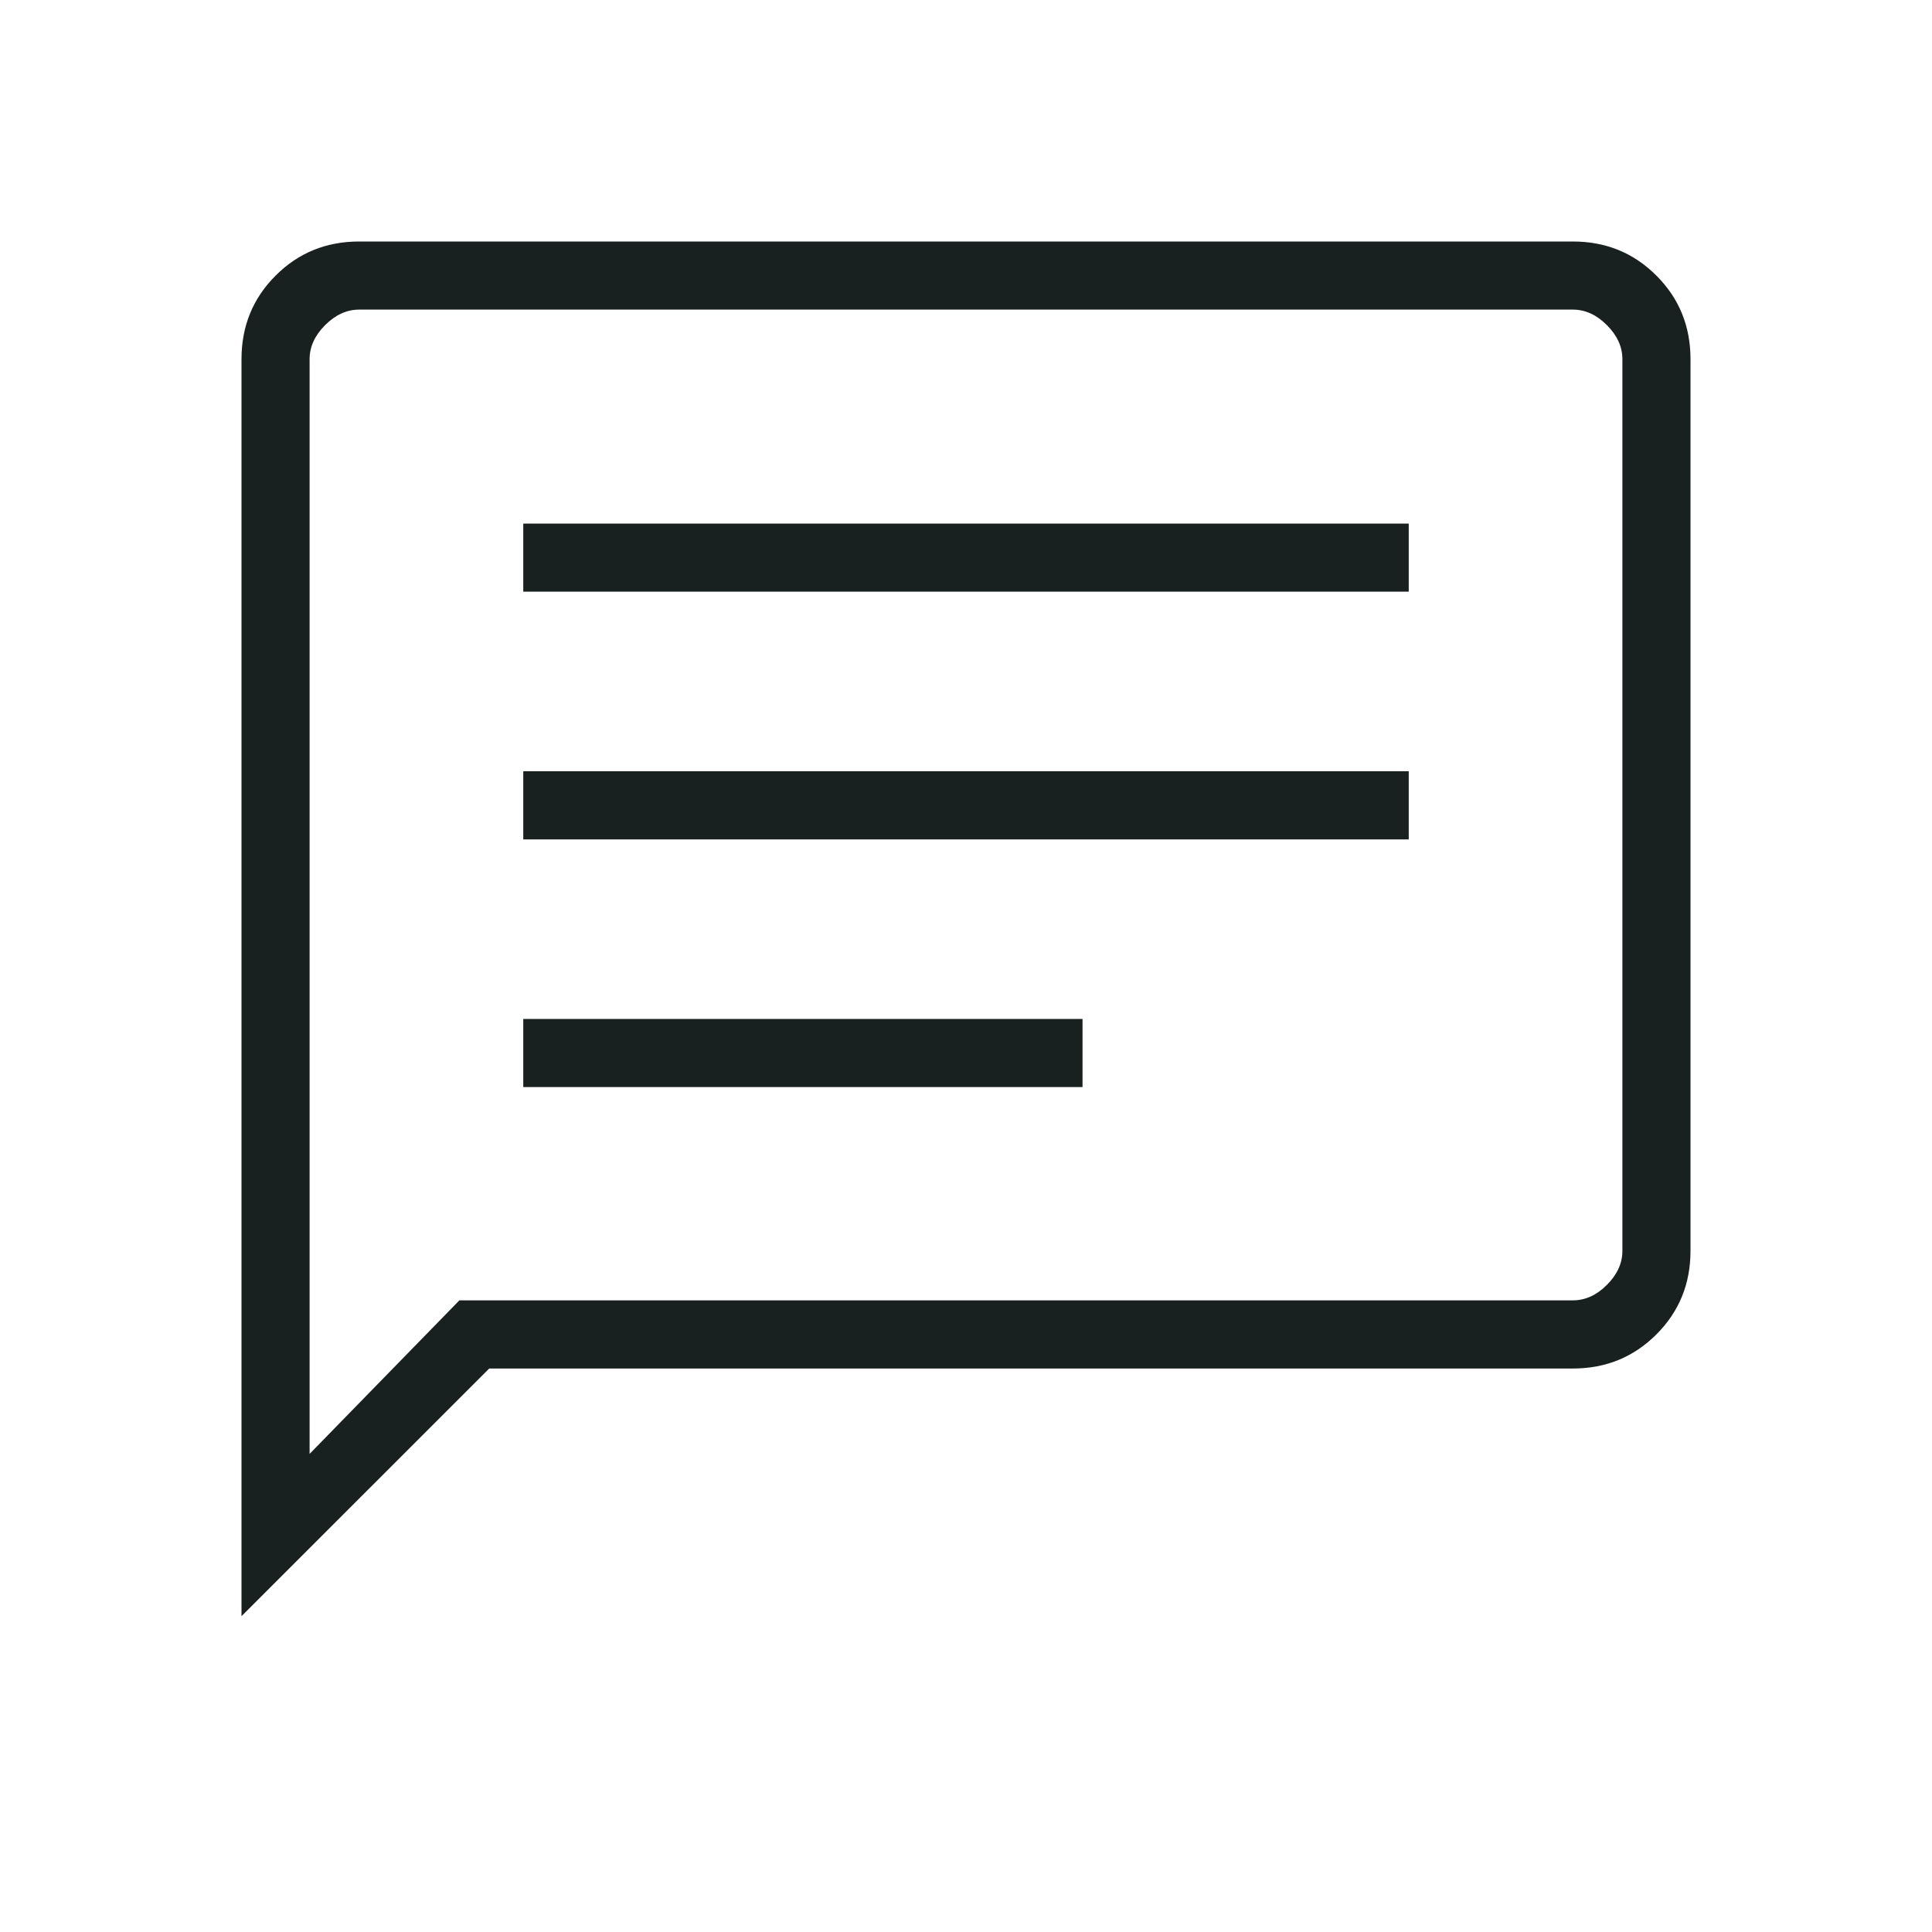
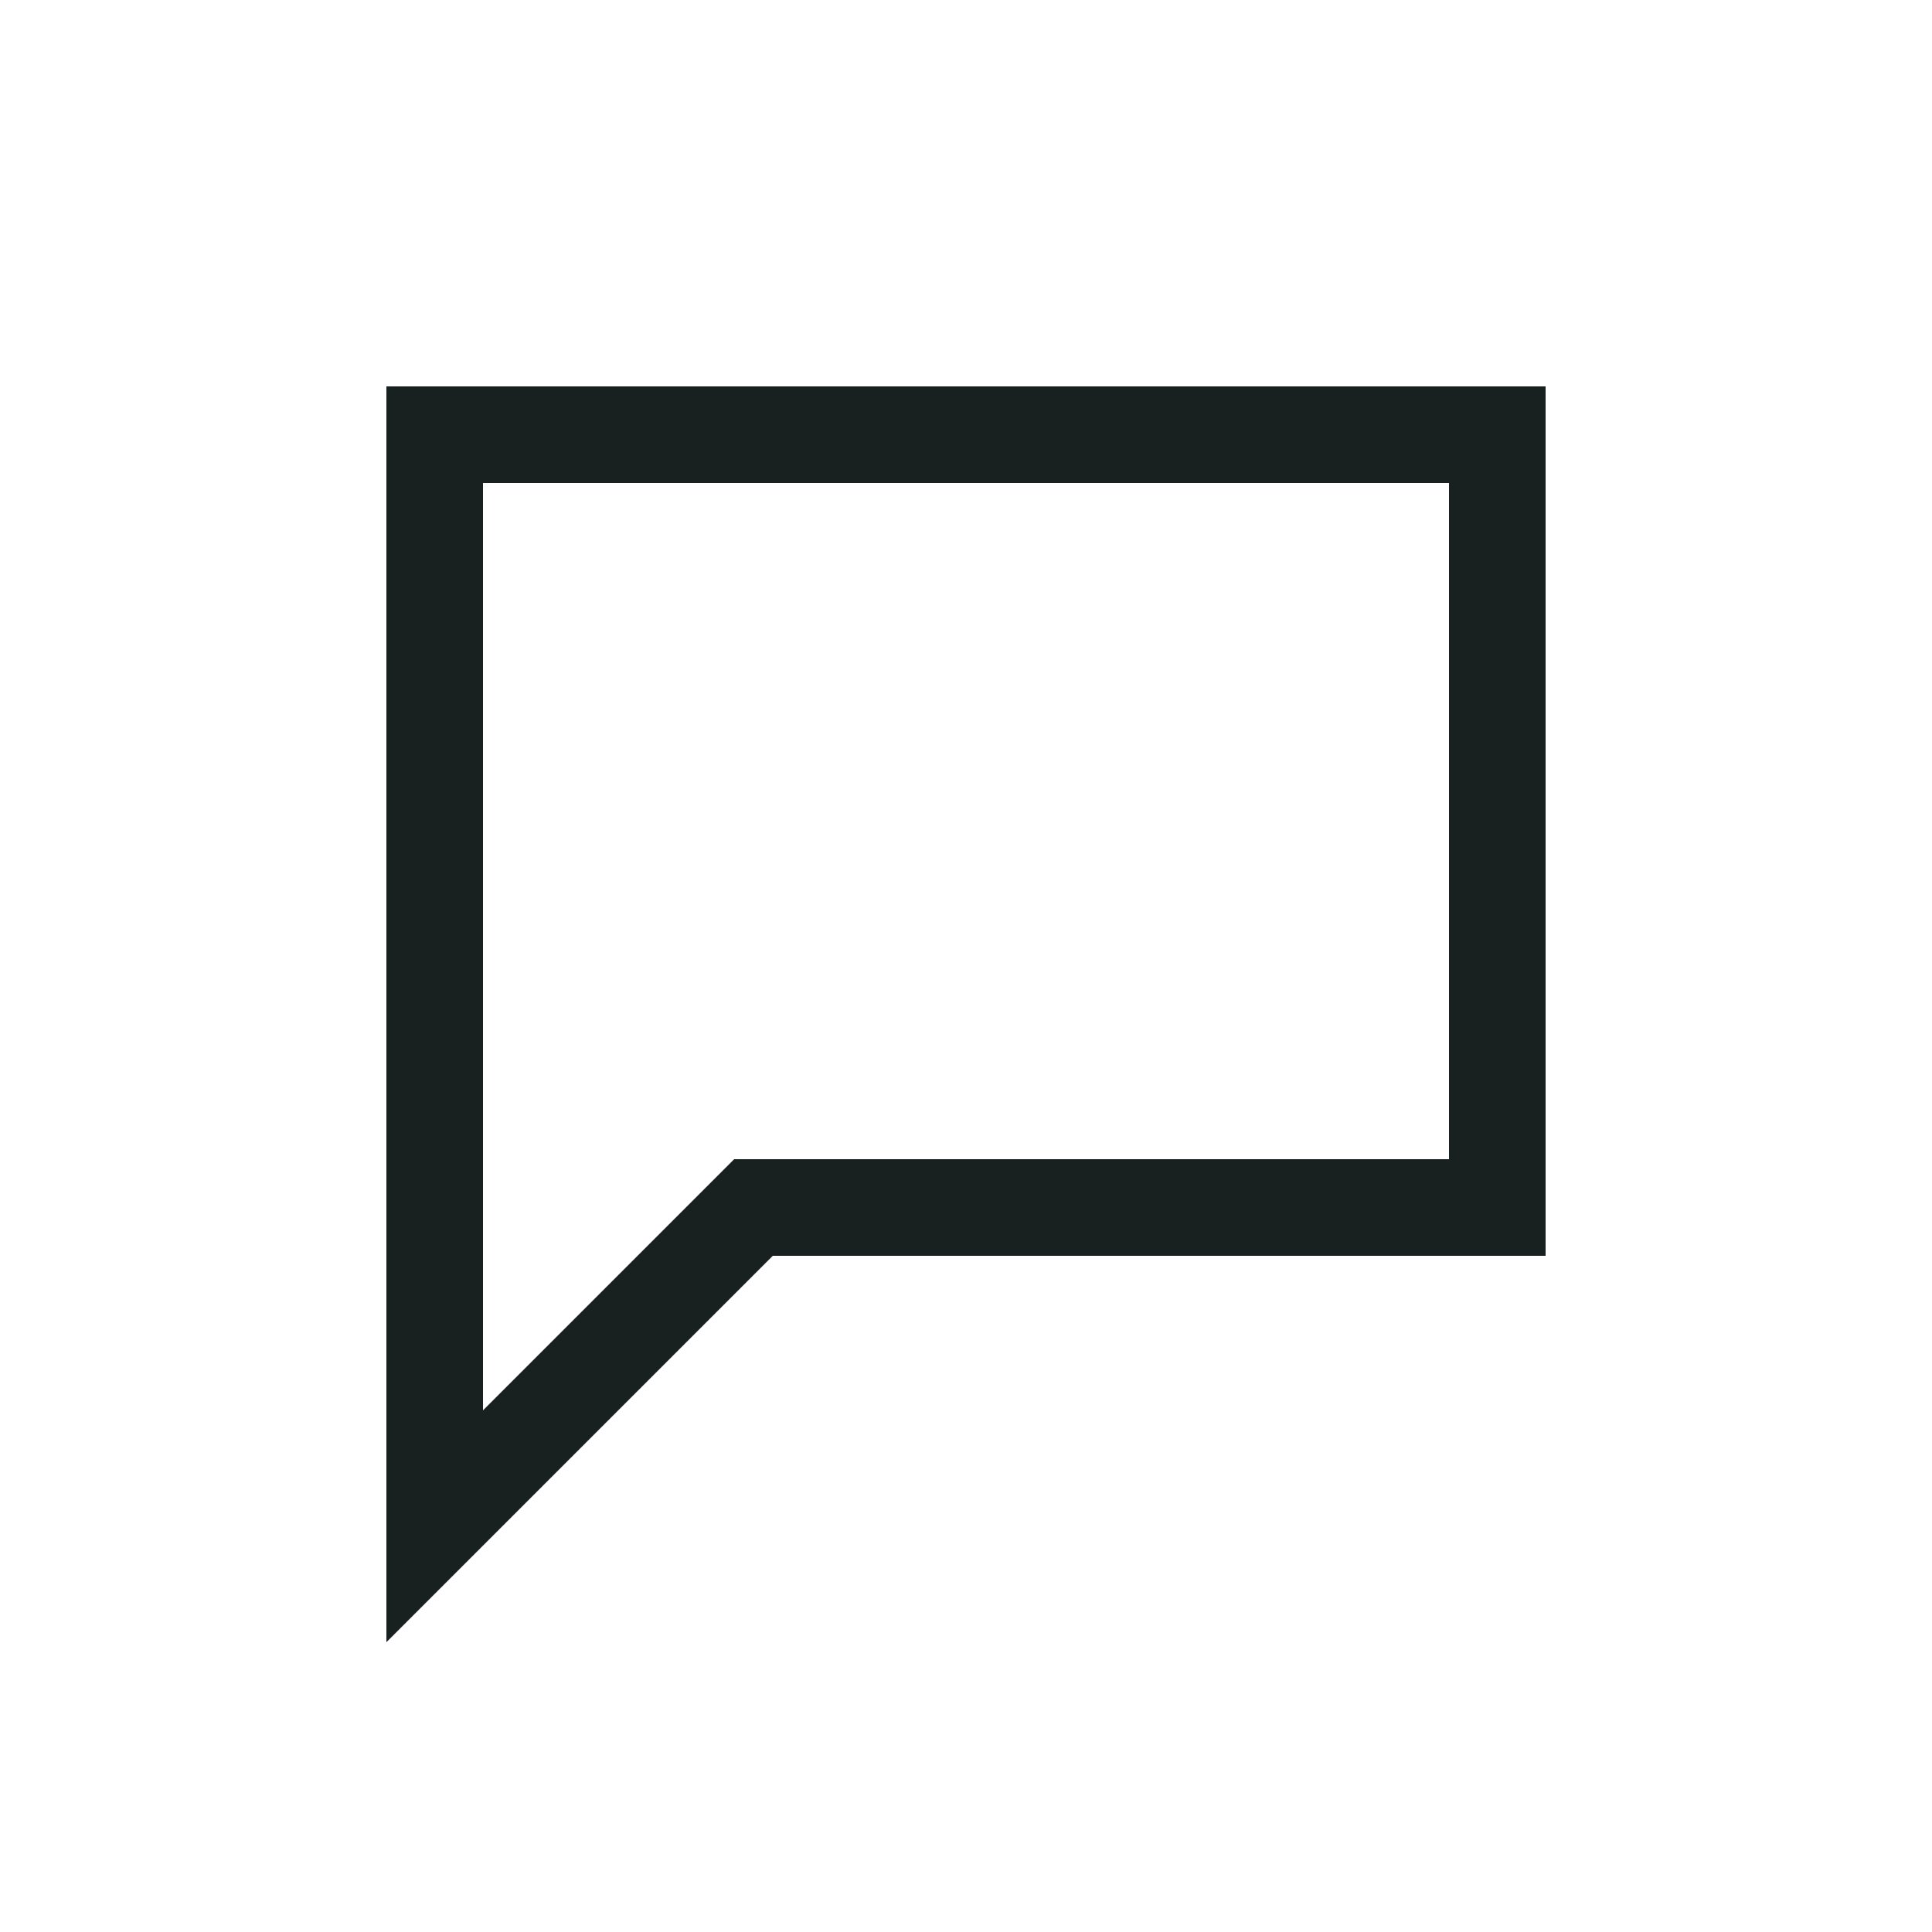
<svg xmlns="http://www.w3.org/2000/svg" width="32" height="32" viewBox="0 0 32 32" fill="none">
-   <path d="M8.667 18.005H17.93V16.877H8.667V18.005ZM8.667 13.903H23.333V12.774H8.667V13.903ZM8.667 9.8H23.333V8.672H8.667V9.8ZM4 26.769V5.949C4 5.403 4.188 4.941 4.565 4.565C4.941 4.188 5.403 4 5.949 4H26.051C26.598 4 27.059 4.188 27.435 4.565C27.812 4.941 28 5.403 28 5.949V20.718C28 21.264 27.812 21.725 27.435 22.102C27.059 22.478 26.598 22.667 26.051 22.667H8.103L4 26.769ZM7.609 21.538H26.051C26.256 21.538 26.445 21.453 26.615 21.282C26.786 21.111 26.872 20.923 26.872 20.718V5.949C26.872 5.744 26.786 5.556 26.615 5.385C26.445 5.214 26.256 5.128 26.051 5.128H5.949C5.744 5.128 5.556 5.214 5.385 5.385C5.214 5.556 5.128 5.744 5.128 5.949V24.081L7.609 21.538Z" fill="#182020" />
+   <path d="M24 8H8V23.36L12.16 19.2H24V8ZM25.6 6.4V20.8H12.8L6.4 27.2V6.4H25.6Z" fill="#182020" />
</svg>
